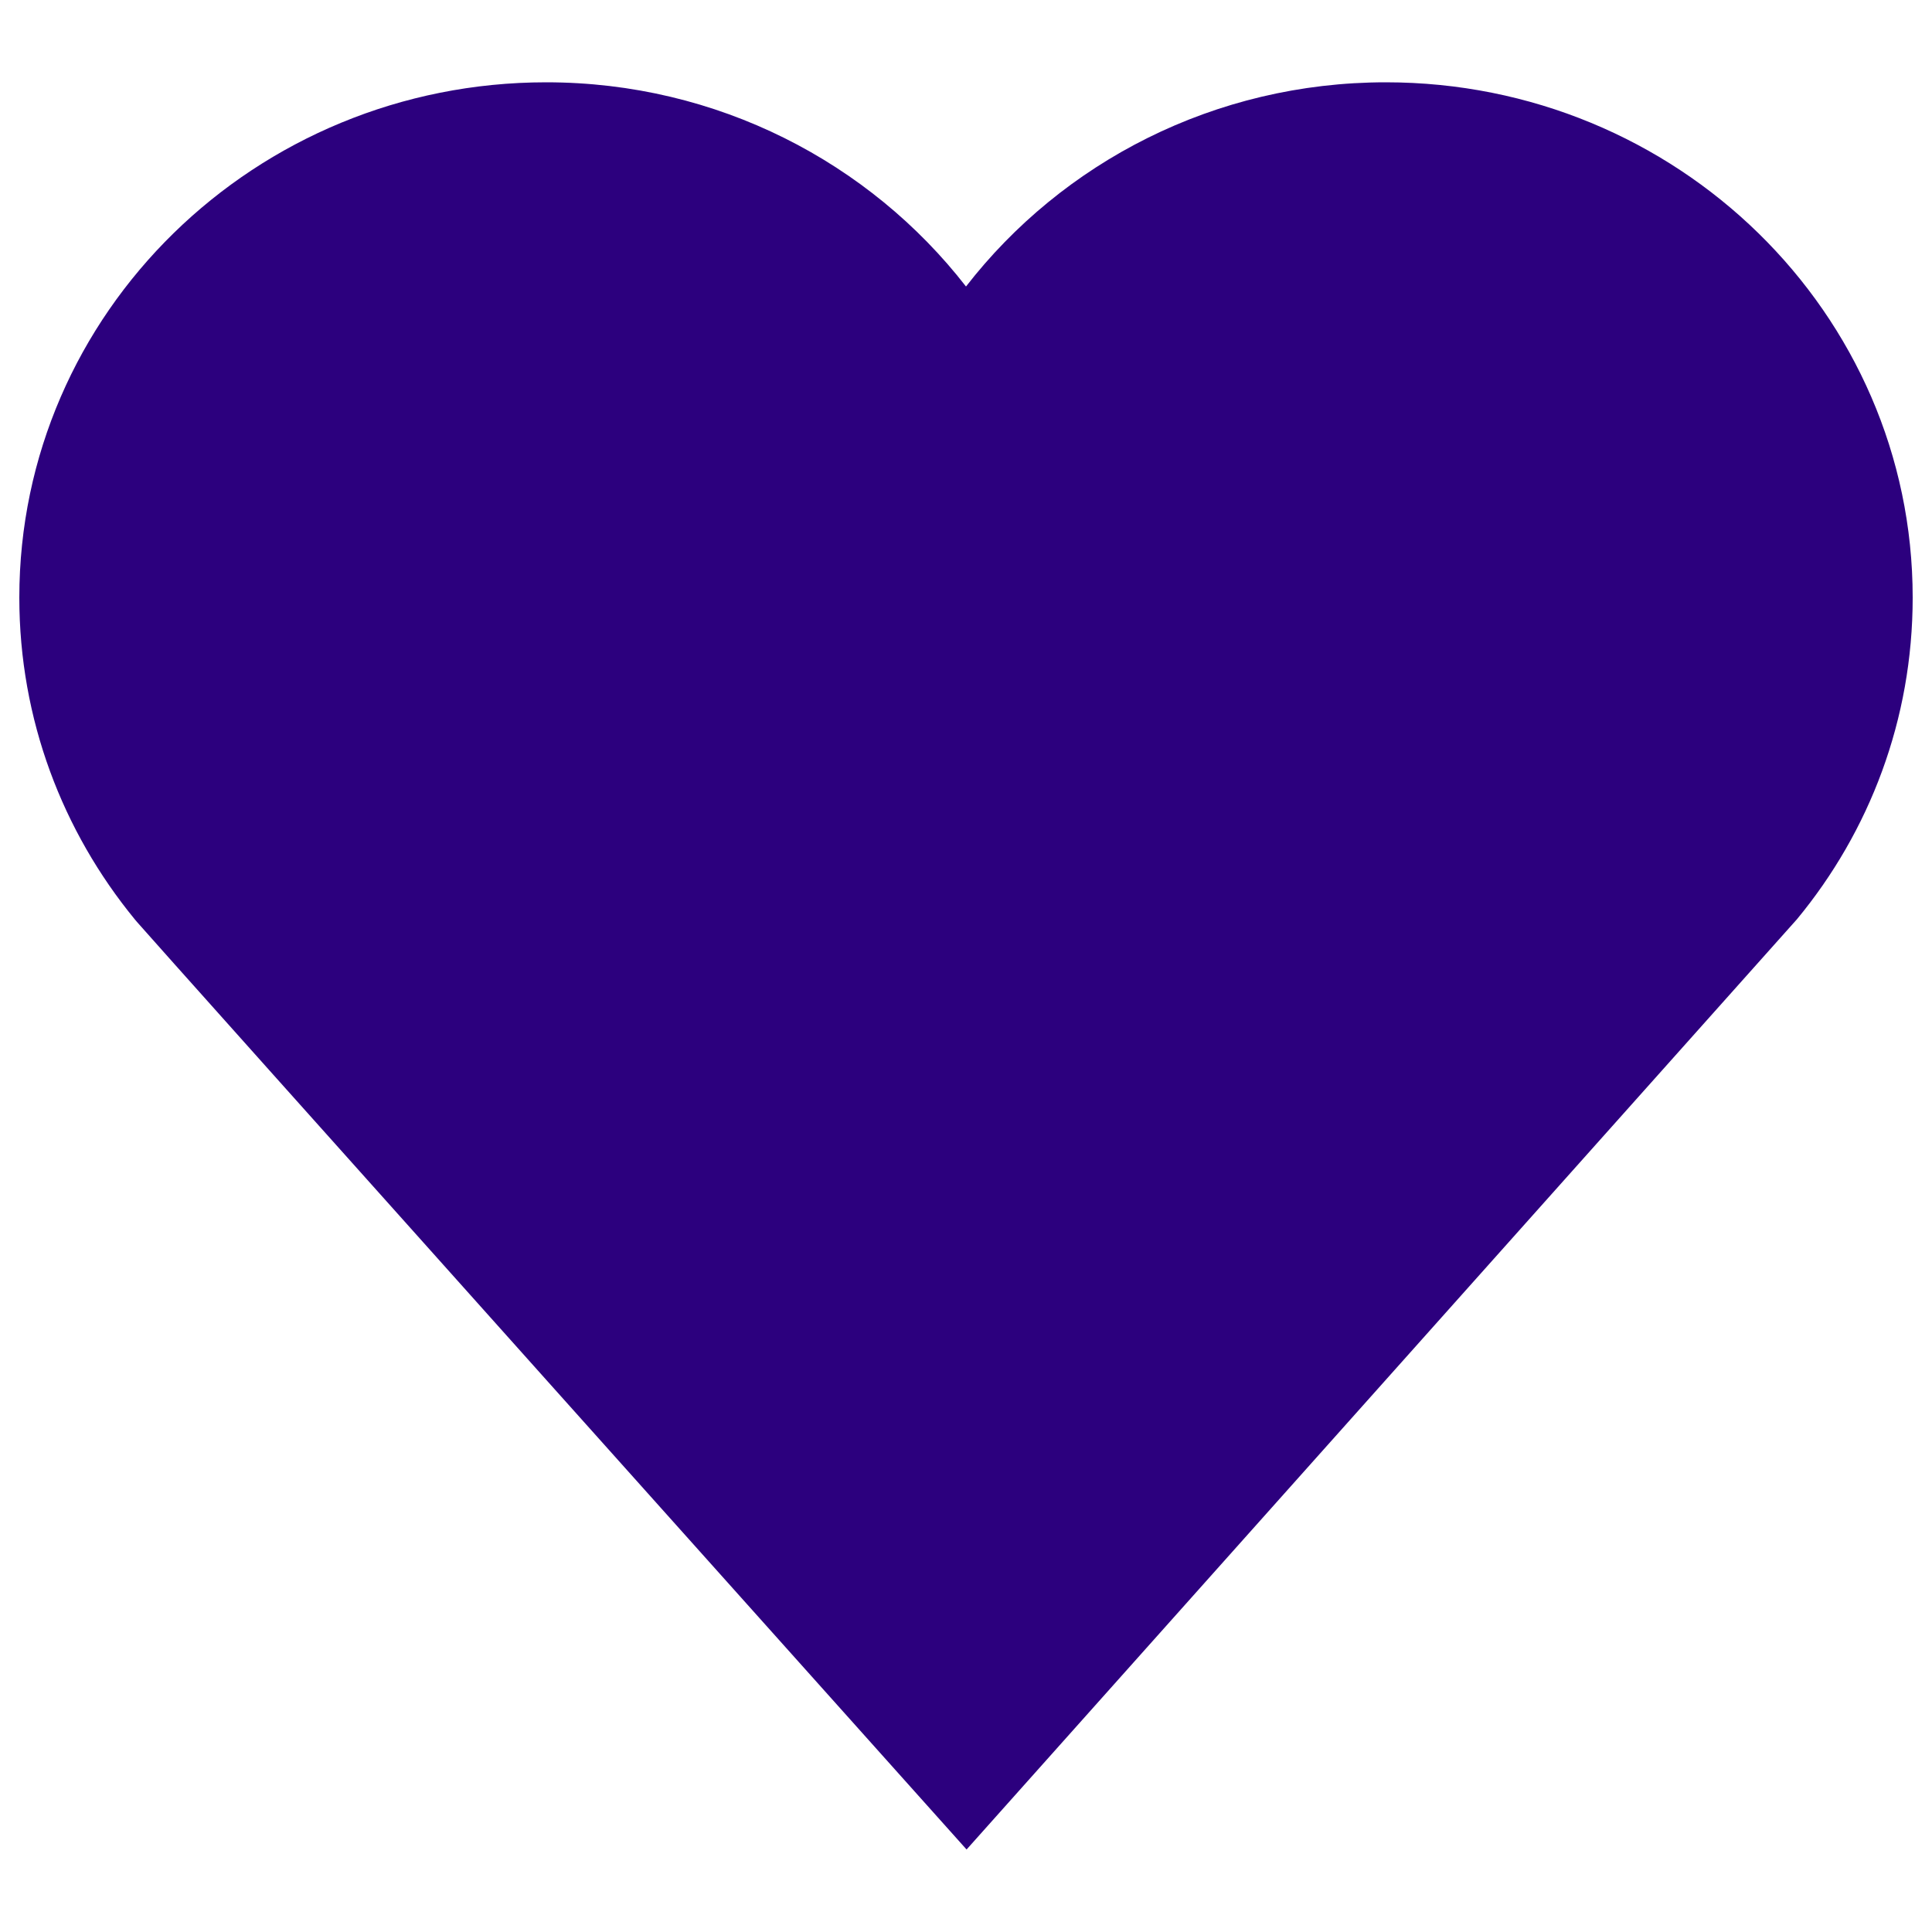
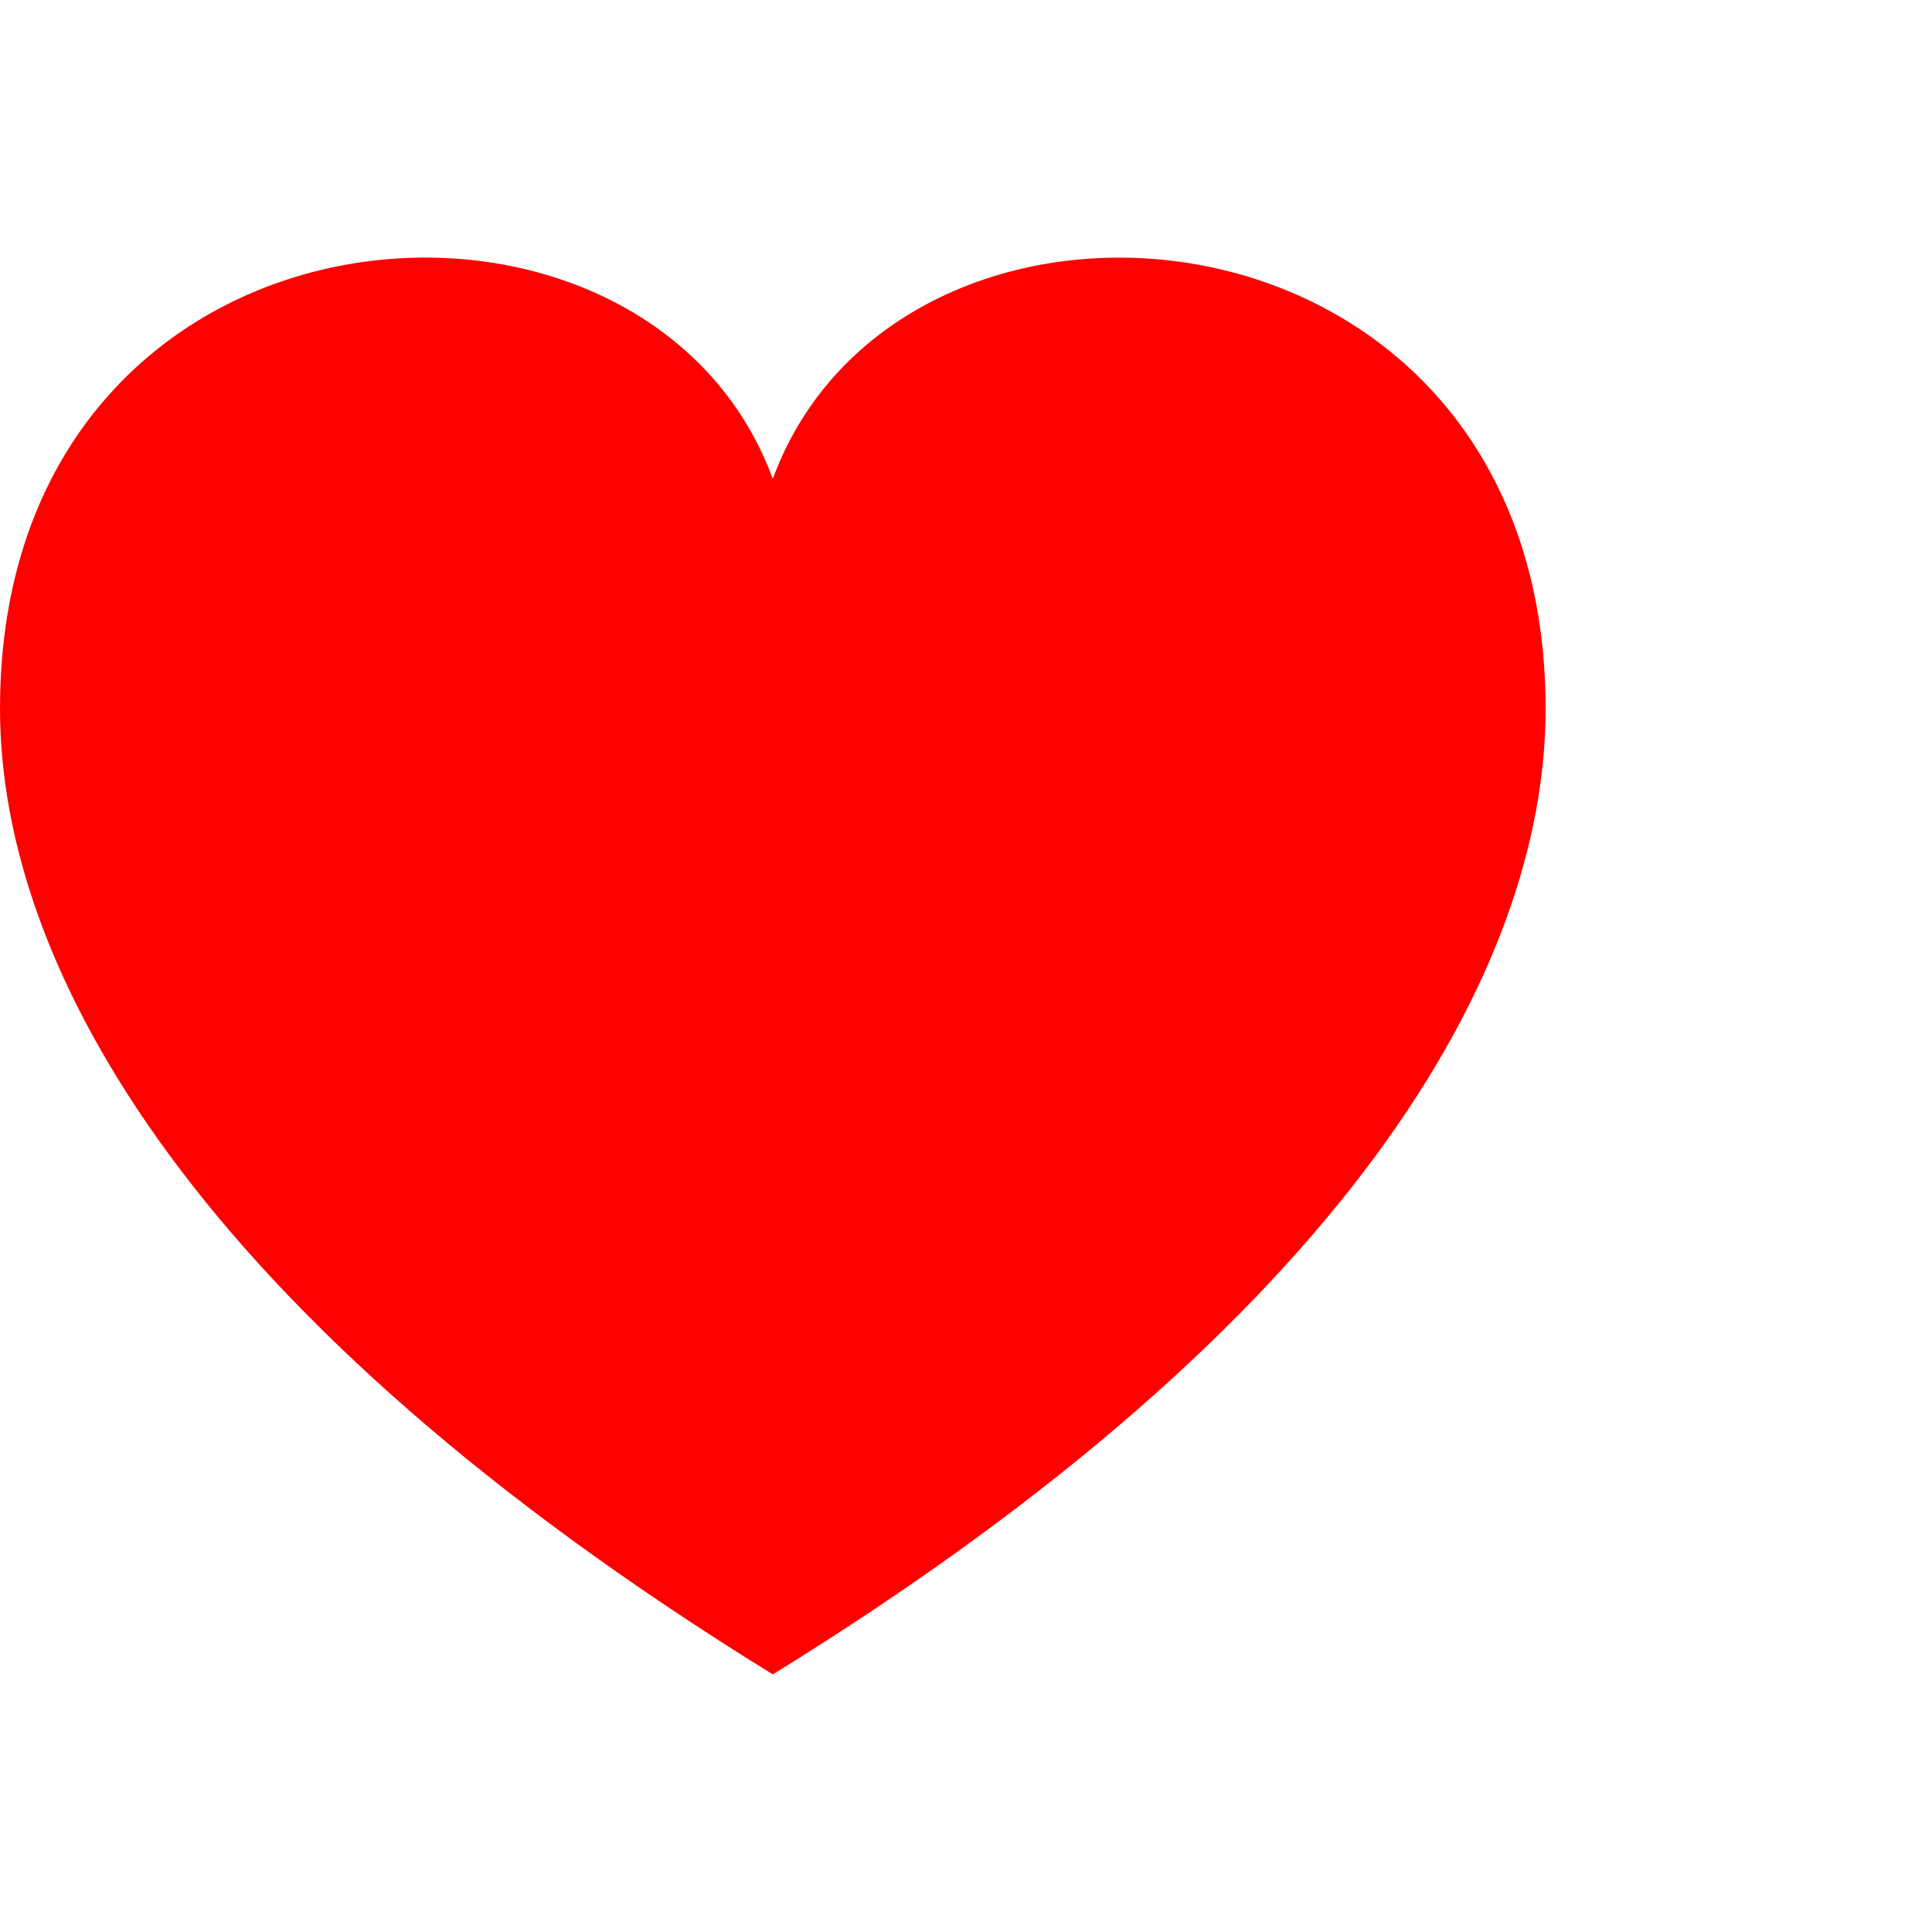
- <svg xmlns="http://www.w3.org/2000/svg" version="1.1" x="0px" y="0px" viewBox="0 0 1000 1000" width="40px" height="40px" enable-background="new 0 0 1000 1000" xml:space="preserve" fill="rgb(44,0,126)">
-   <g>
-     <path d="M990,309.3c0-147.3-122-266.7-272.7-266.7c-88.7,0-167.5,41.5-217.3,105.7C450.2,84.2,371.4,42.6,282.7,42.6C132,42.6,10,162,10,309.3c0,63.1,22.4,121,59.8,166.6l1.1,1.3c4,4.9,429.4,480.1,429.4,480.1l429.8-481.5C967.7,430.3,990,372.4,990,309.3z" />
-   </g>
+ <svg xmlns="http://www.w3.org/2000/svg" width="100%" height="100" viewBox="0 -3 30 30">
+   <path fill="red" d="M12 4.435c-1.989-5.399-12-4.597-12 3.568 0 4.068 3.06 9.481 12 14.997 8.94-5.516 12-10.929 12-14.997 0-8.118-10-8.999-12-3.568z" />
</svg>
